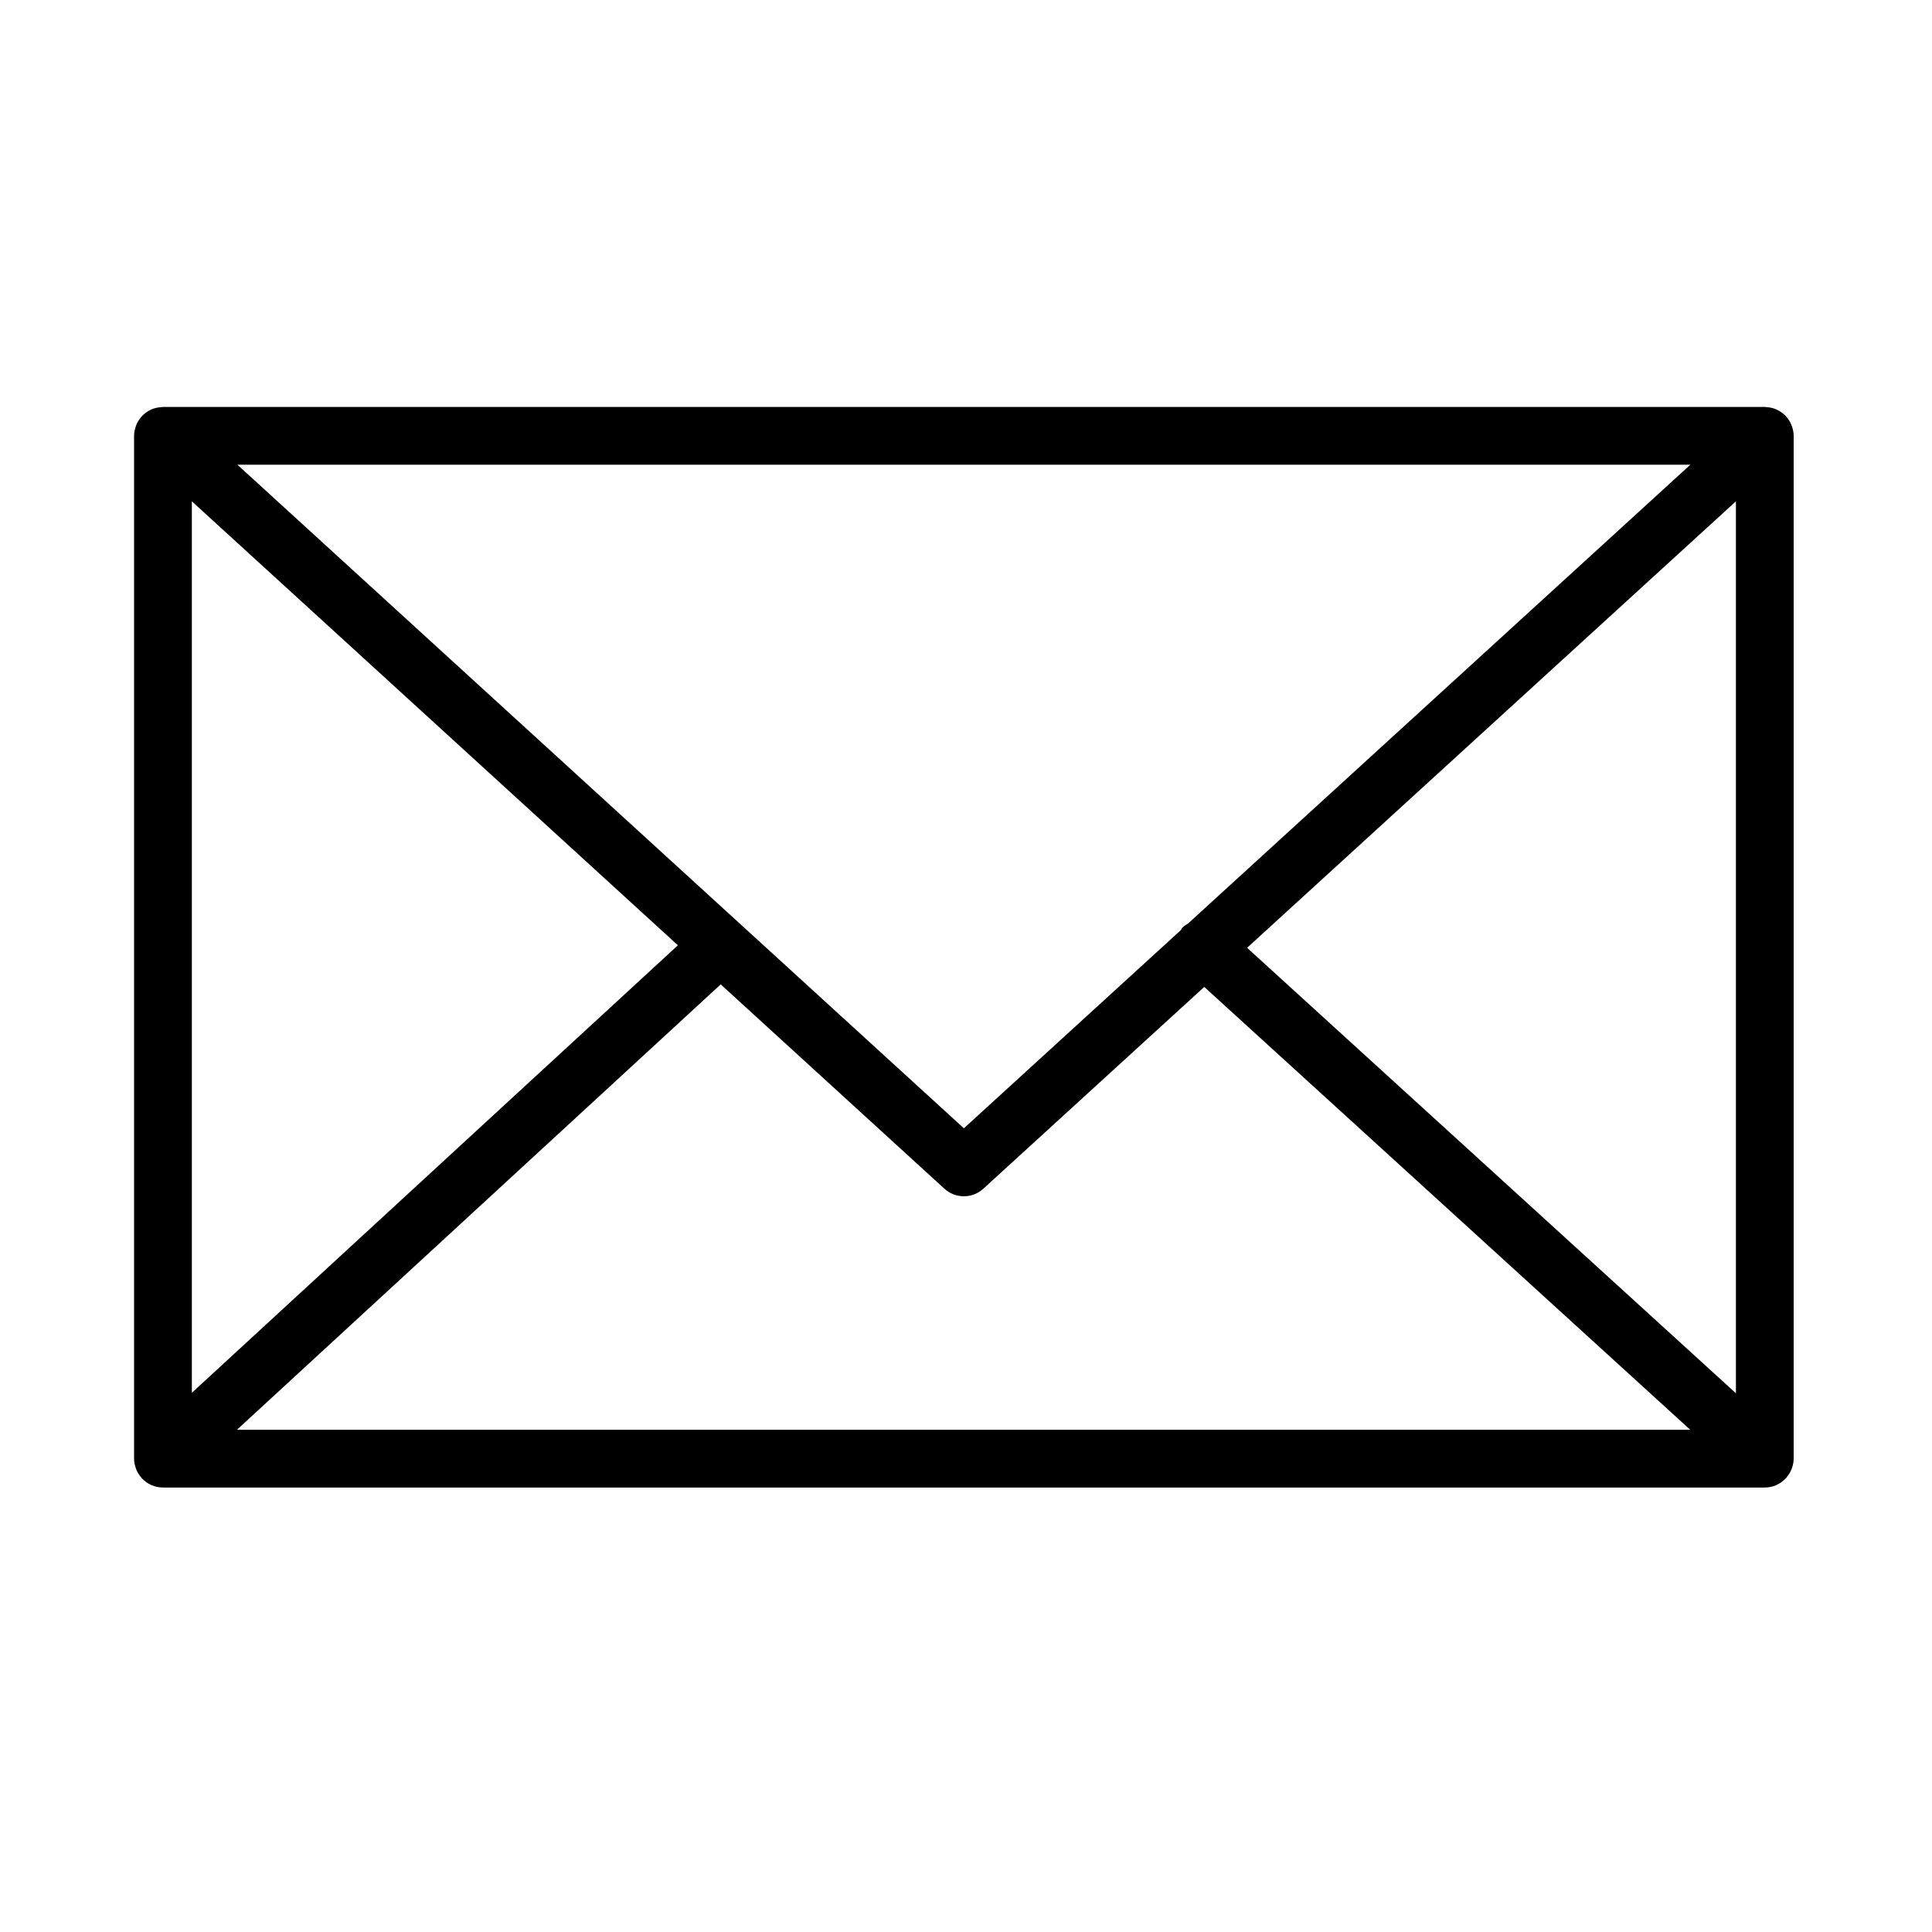
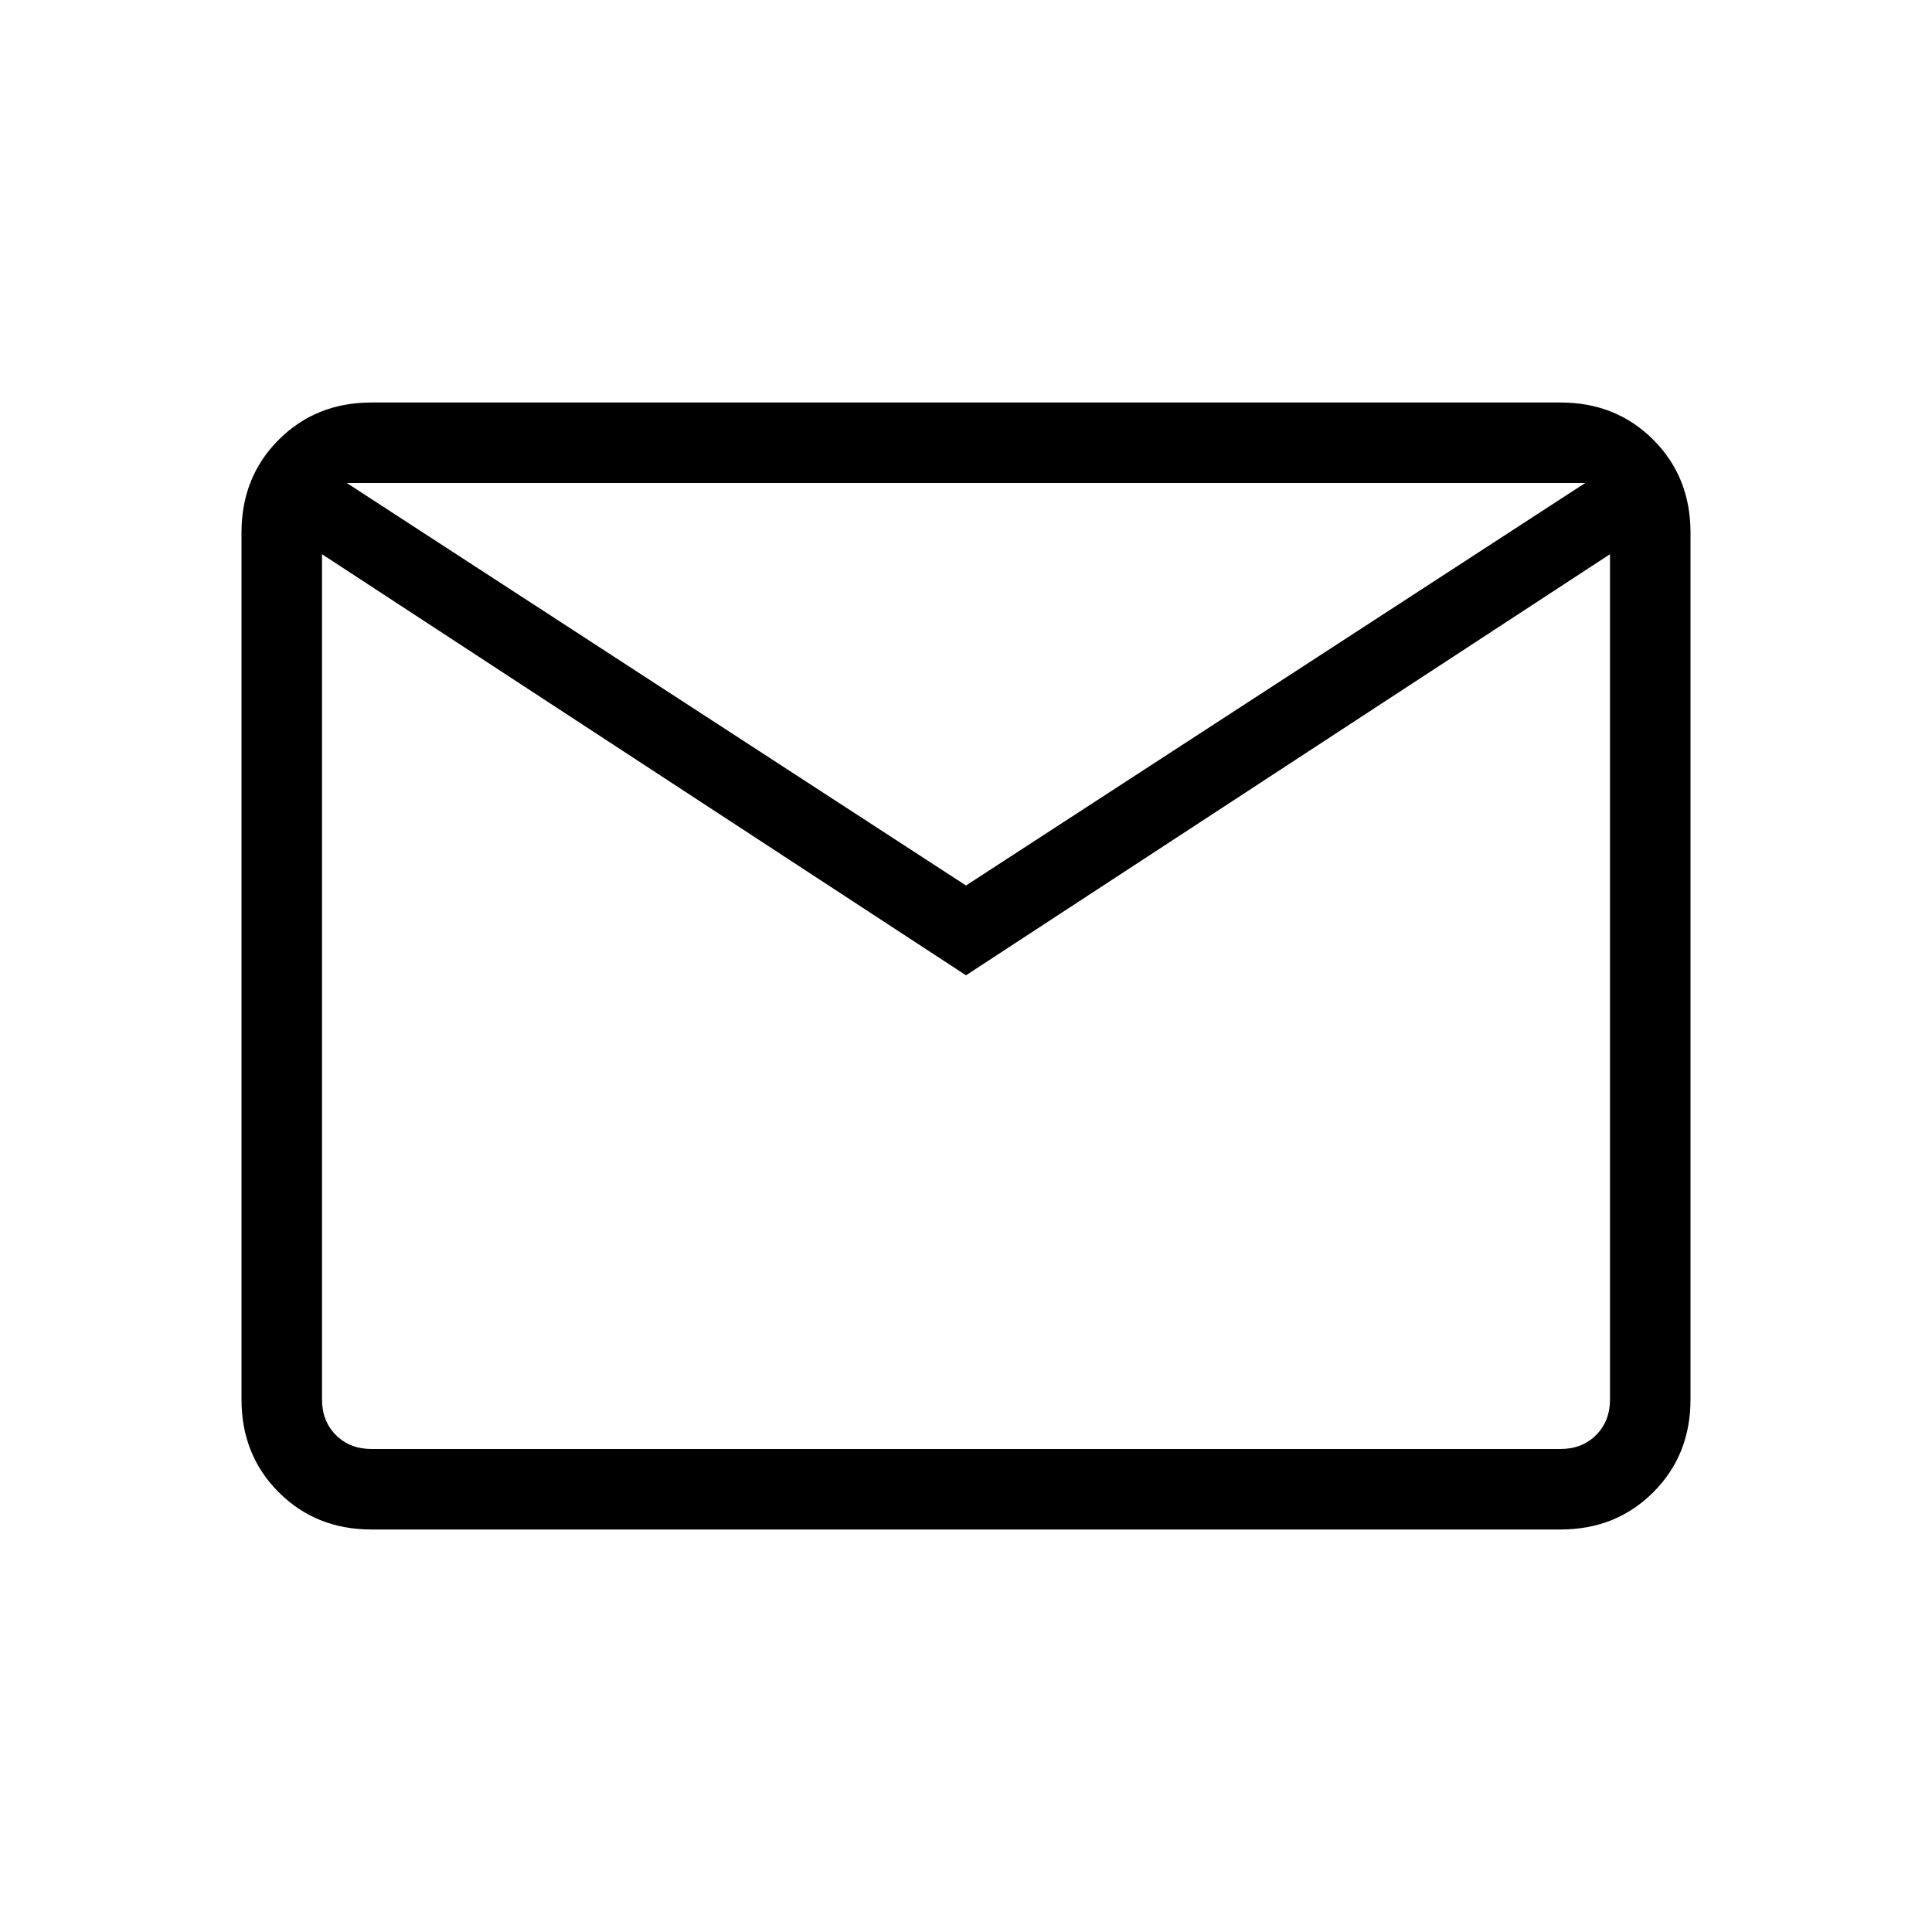
- <svg xmlns="http://www.w3.org/2000/svg" id="Layer_1" style="enable-background:new 0 0 100.354 100.352;" version="1.1" viewBox="0 0 100.354 100.352" xml:space="preserve">
-   <path d="M93.09,76.224c0.047-0.145,0.079-0.298,0.079-0.459V22.638c0-0.162-0.032-0.316-0.08-0.462  c-0.007-0.02-0.011-0.04-0.019-0.06c-0.064-0.171-0.158-0.325-0.276-0.46c-0.008-0.009-0.009-0.02-0.017-0.029  c-0.005-0.005-0.011-0.007-0.016-0.012c-0.126-0.134-0.275-0.242-0.442-0.323c-0.013-0.006-0.023-0.014-0.036-0.02  c-0.158-0.071-0.33-0.111-0.511-0.123c-0.018-0.001-0.035-0.005-0.053-0.005c-0.017-0.001-0.032-0.005-0.049-0.005H8.465  c-0.017,0-0.033,0.004-0.05,0.005c-0.016,0.001-0.032,0.004-0.048,0.005c-0.183,0.012-0.358,0.053-0.518,0.125  c-0.01,0.004-0.018,0.011-0.028,0.015c-0.17,0.081-0.321,0.191-0.448,0.327c-0.005,0.005-0.011,0.006-0.016,0.011  c-0.008,0.008-0.009,0.019-0.017,0.028c-0.118,0.135-0.213,0.29-0.277,0.461c-0.008,0.02-0.012,0.04-0.019,0.061  c-0.048,0.146-0.08,0.3-0.08,0.462v53.128c0,0.164,0.033,0.32,0.082,0.468c0.007,0.02,0.011,0.039,0.018,0.059  c0.065,0.172,0.161,0.327,0.28,0.462c0.007,0.008,0.009,0.018,0.016,0.026c0.006,0.007,0.014,0.011,0.021,0.018  c0.049,0.051,0.103,0.096,0.159,0.14c0.025,0.019,0.047,0.042,0.073,0.06c0.066,0.046,0.137,0.083,0.21,0.117  c0.018,0.008,0.034,0.021,0.052,0.028c0.181,0.077,0.38,0.121,0.589,0.121h83.204c0.209,0,0.408-0.043,0.589-0.121  c0.028-0.012,0.054-0.03,0.081-0.044c0.062-0.031,0.124-0.063,0.181-0.102c0.03-0.021,0.057-0.048,0.086-0.071  c0.051-0.041,0.101-0.082,0.145-0.129c0.008-0.008,0.017-0.014,0.025-0.022c0.008-0.009,0.01-0.021,0.018-0.03  c0.117-0.134,0.211-0.288,0.275-0.458C93.078,76.267,93.083,76.246,93.09,76.224z M9.965,26.04l25.247,23.061L9.965,72.346V26.04z   M61.711,47.971c-0.104,0.068-0.214,0.125-0.301,0.221c-0.033,0.036-0.044,0.083-0.073,0.121l-11.27,10.294L12.331,24.138h75.472  L61.711,47.971z M37.436,51.132l11.619,10.613c0.287,0.262,0.649,0.393,1.012,0.393s0.725-0.131,1.011-0.393l11.475-10.481  l25.243,23.002H12.309L37.436,51.132z M64.778,49.232L90.169,26.04v46.33L64.778,49.232z" />
+ <svg xmlns="http://www.w3.org/2000/svg" height="24" viewBox="0 -960 960 960" width="24">
+   <path d="M184.62-200q-27.62 0-46.12-18.5Q120-237 120-264.62v-430.76q0-27.62 18.5-46.12Q157-760 184.62-760h590.76q27.62 0 46.12 18.5Q840-723 840-695.38v430.76q0 27.62-18.5 46.12Q803-200 775.38-200H184.62ZM480-475.38 160-684.62v420q0 10.77 6.92 17.7 6.93 6.92 17.7 6.92h590.76q10.77 0 17.7-6.92 6.92-6.93 6.92-17.7v-420L480-475.38Zm0-44.62 307.69-200H172.31L480-520ZM160-684.62V-720v455.38q0 10.77 6.92 17.7 6.93 6.92 17.7 6.92H160v-444.62Z" />
</svg>
